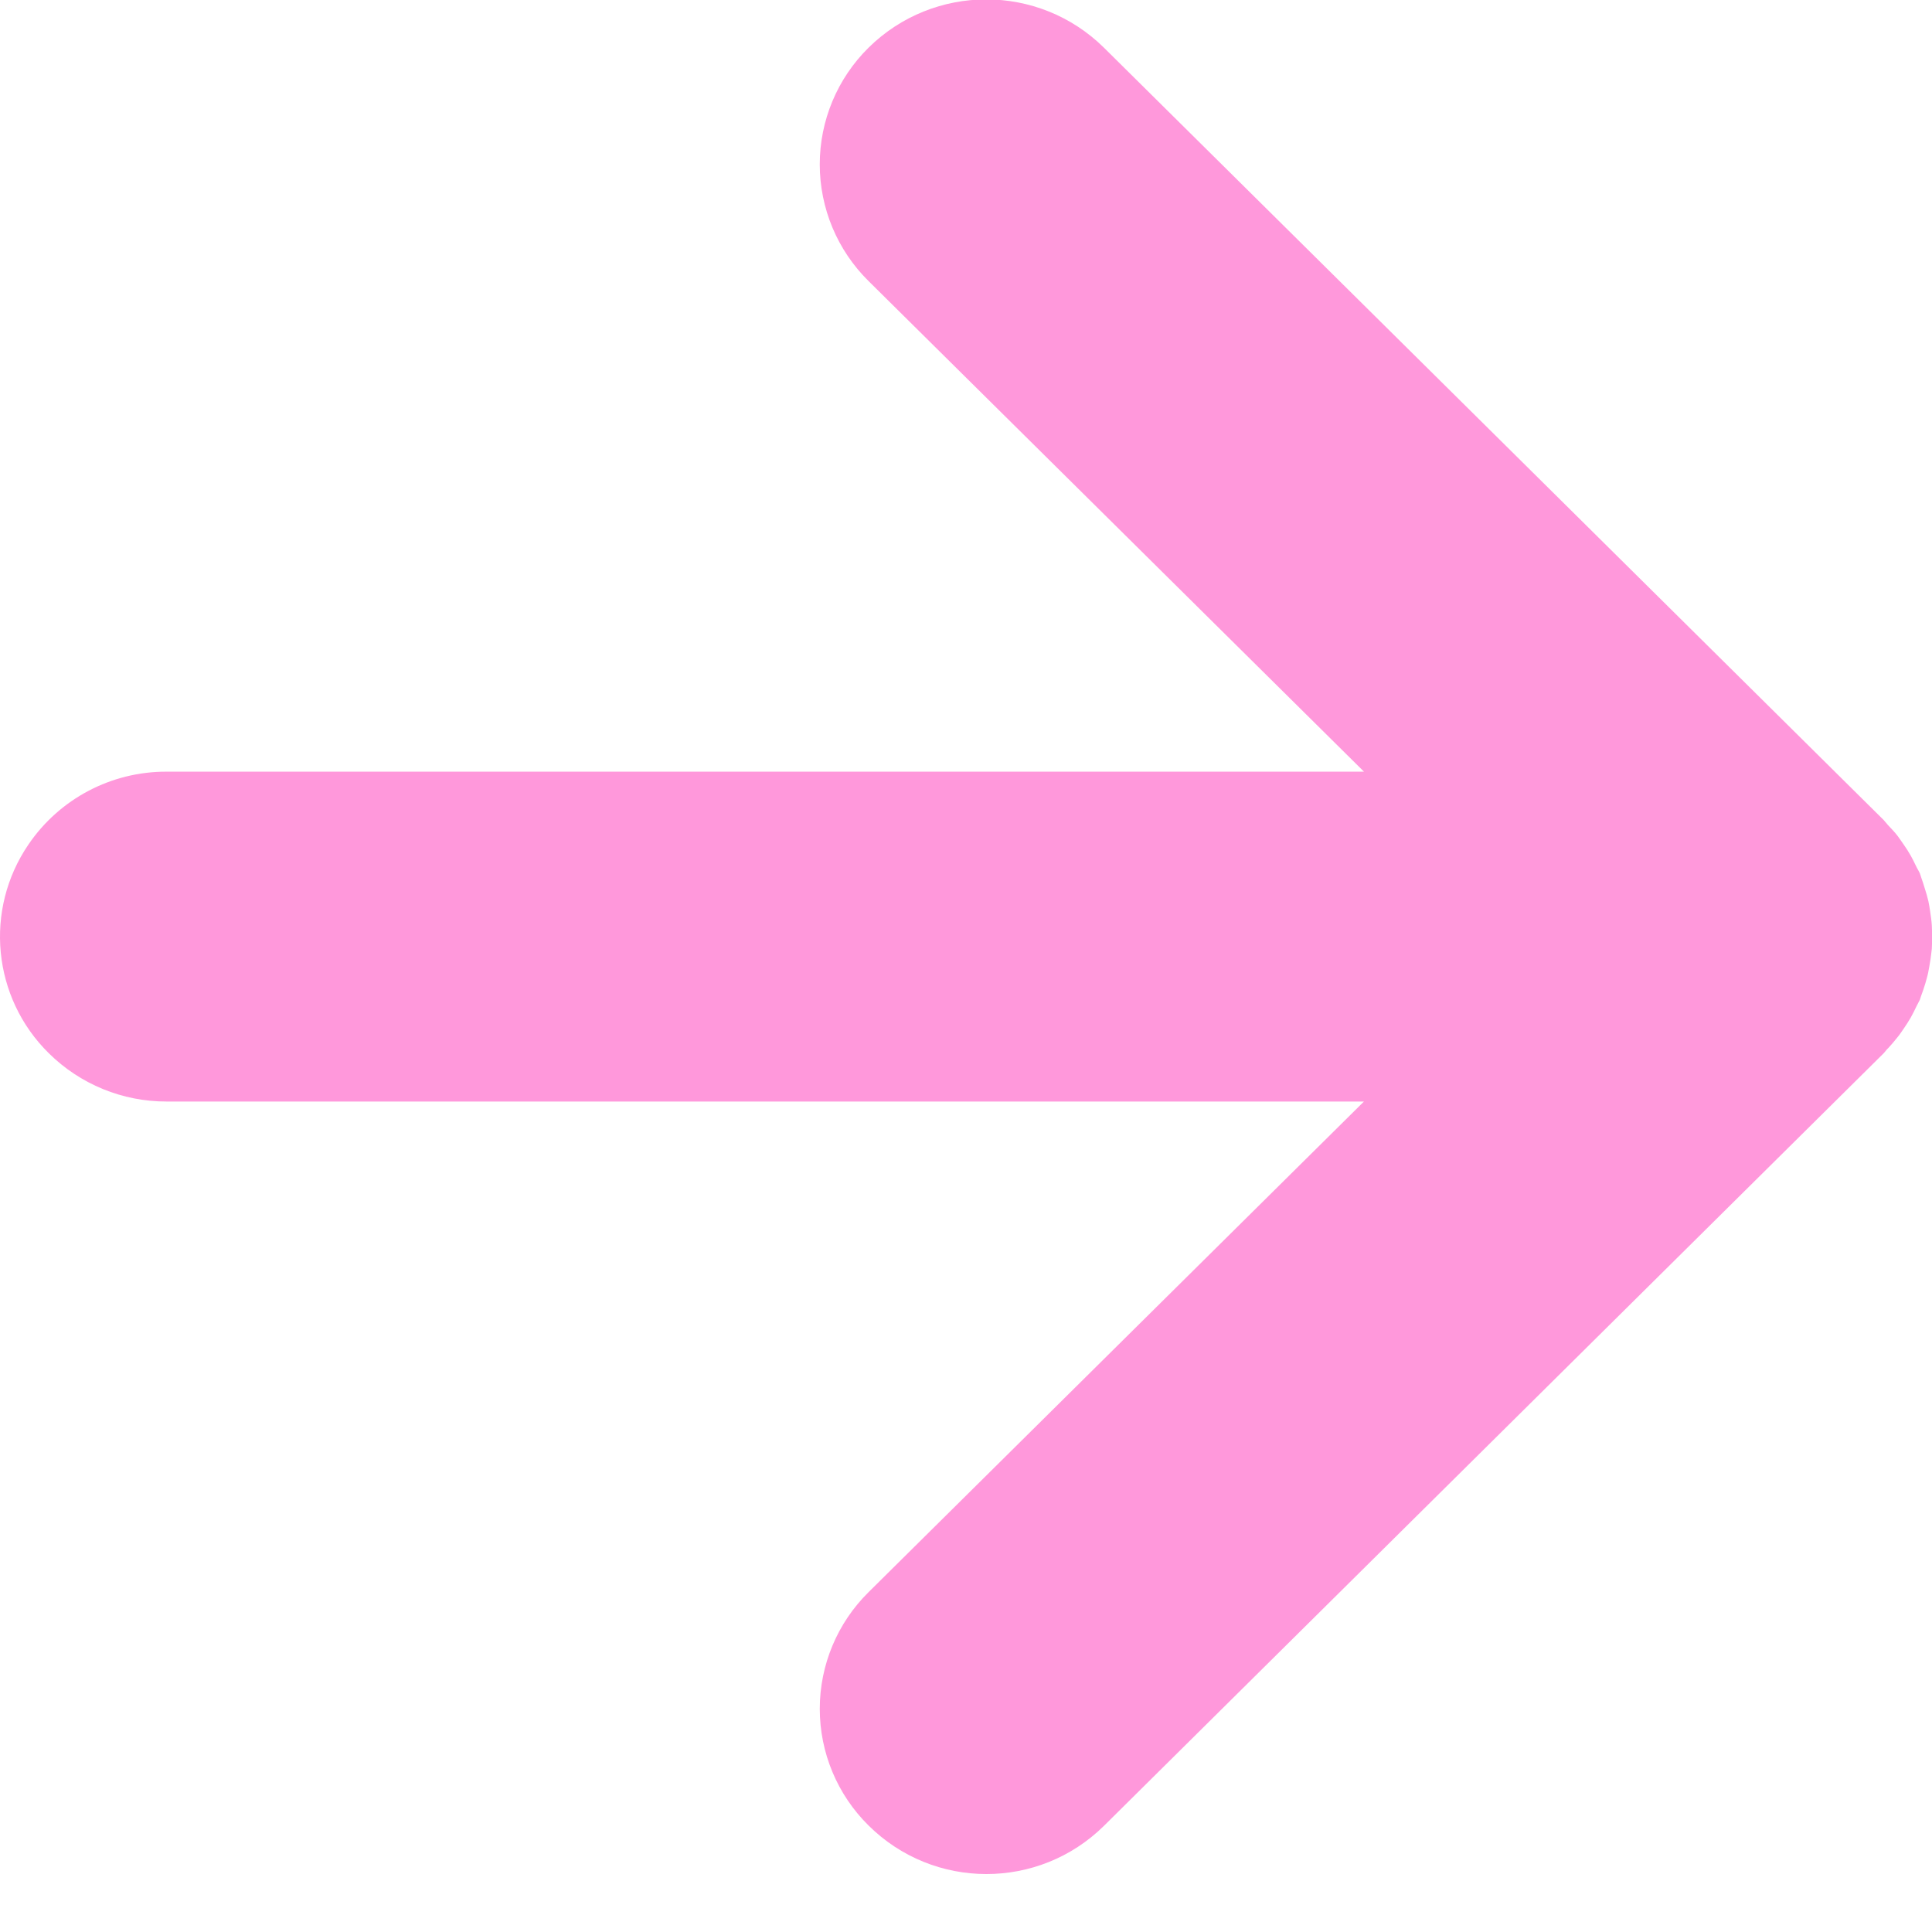
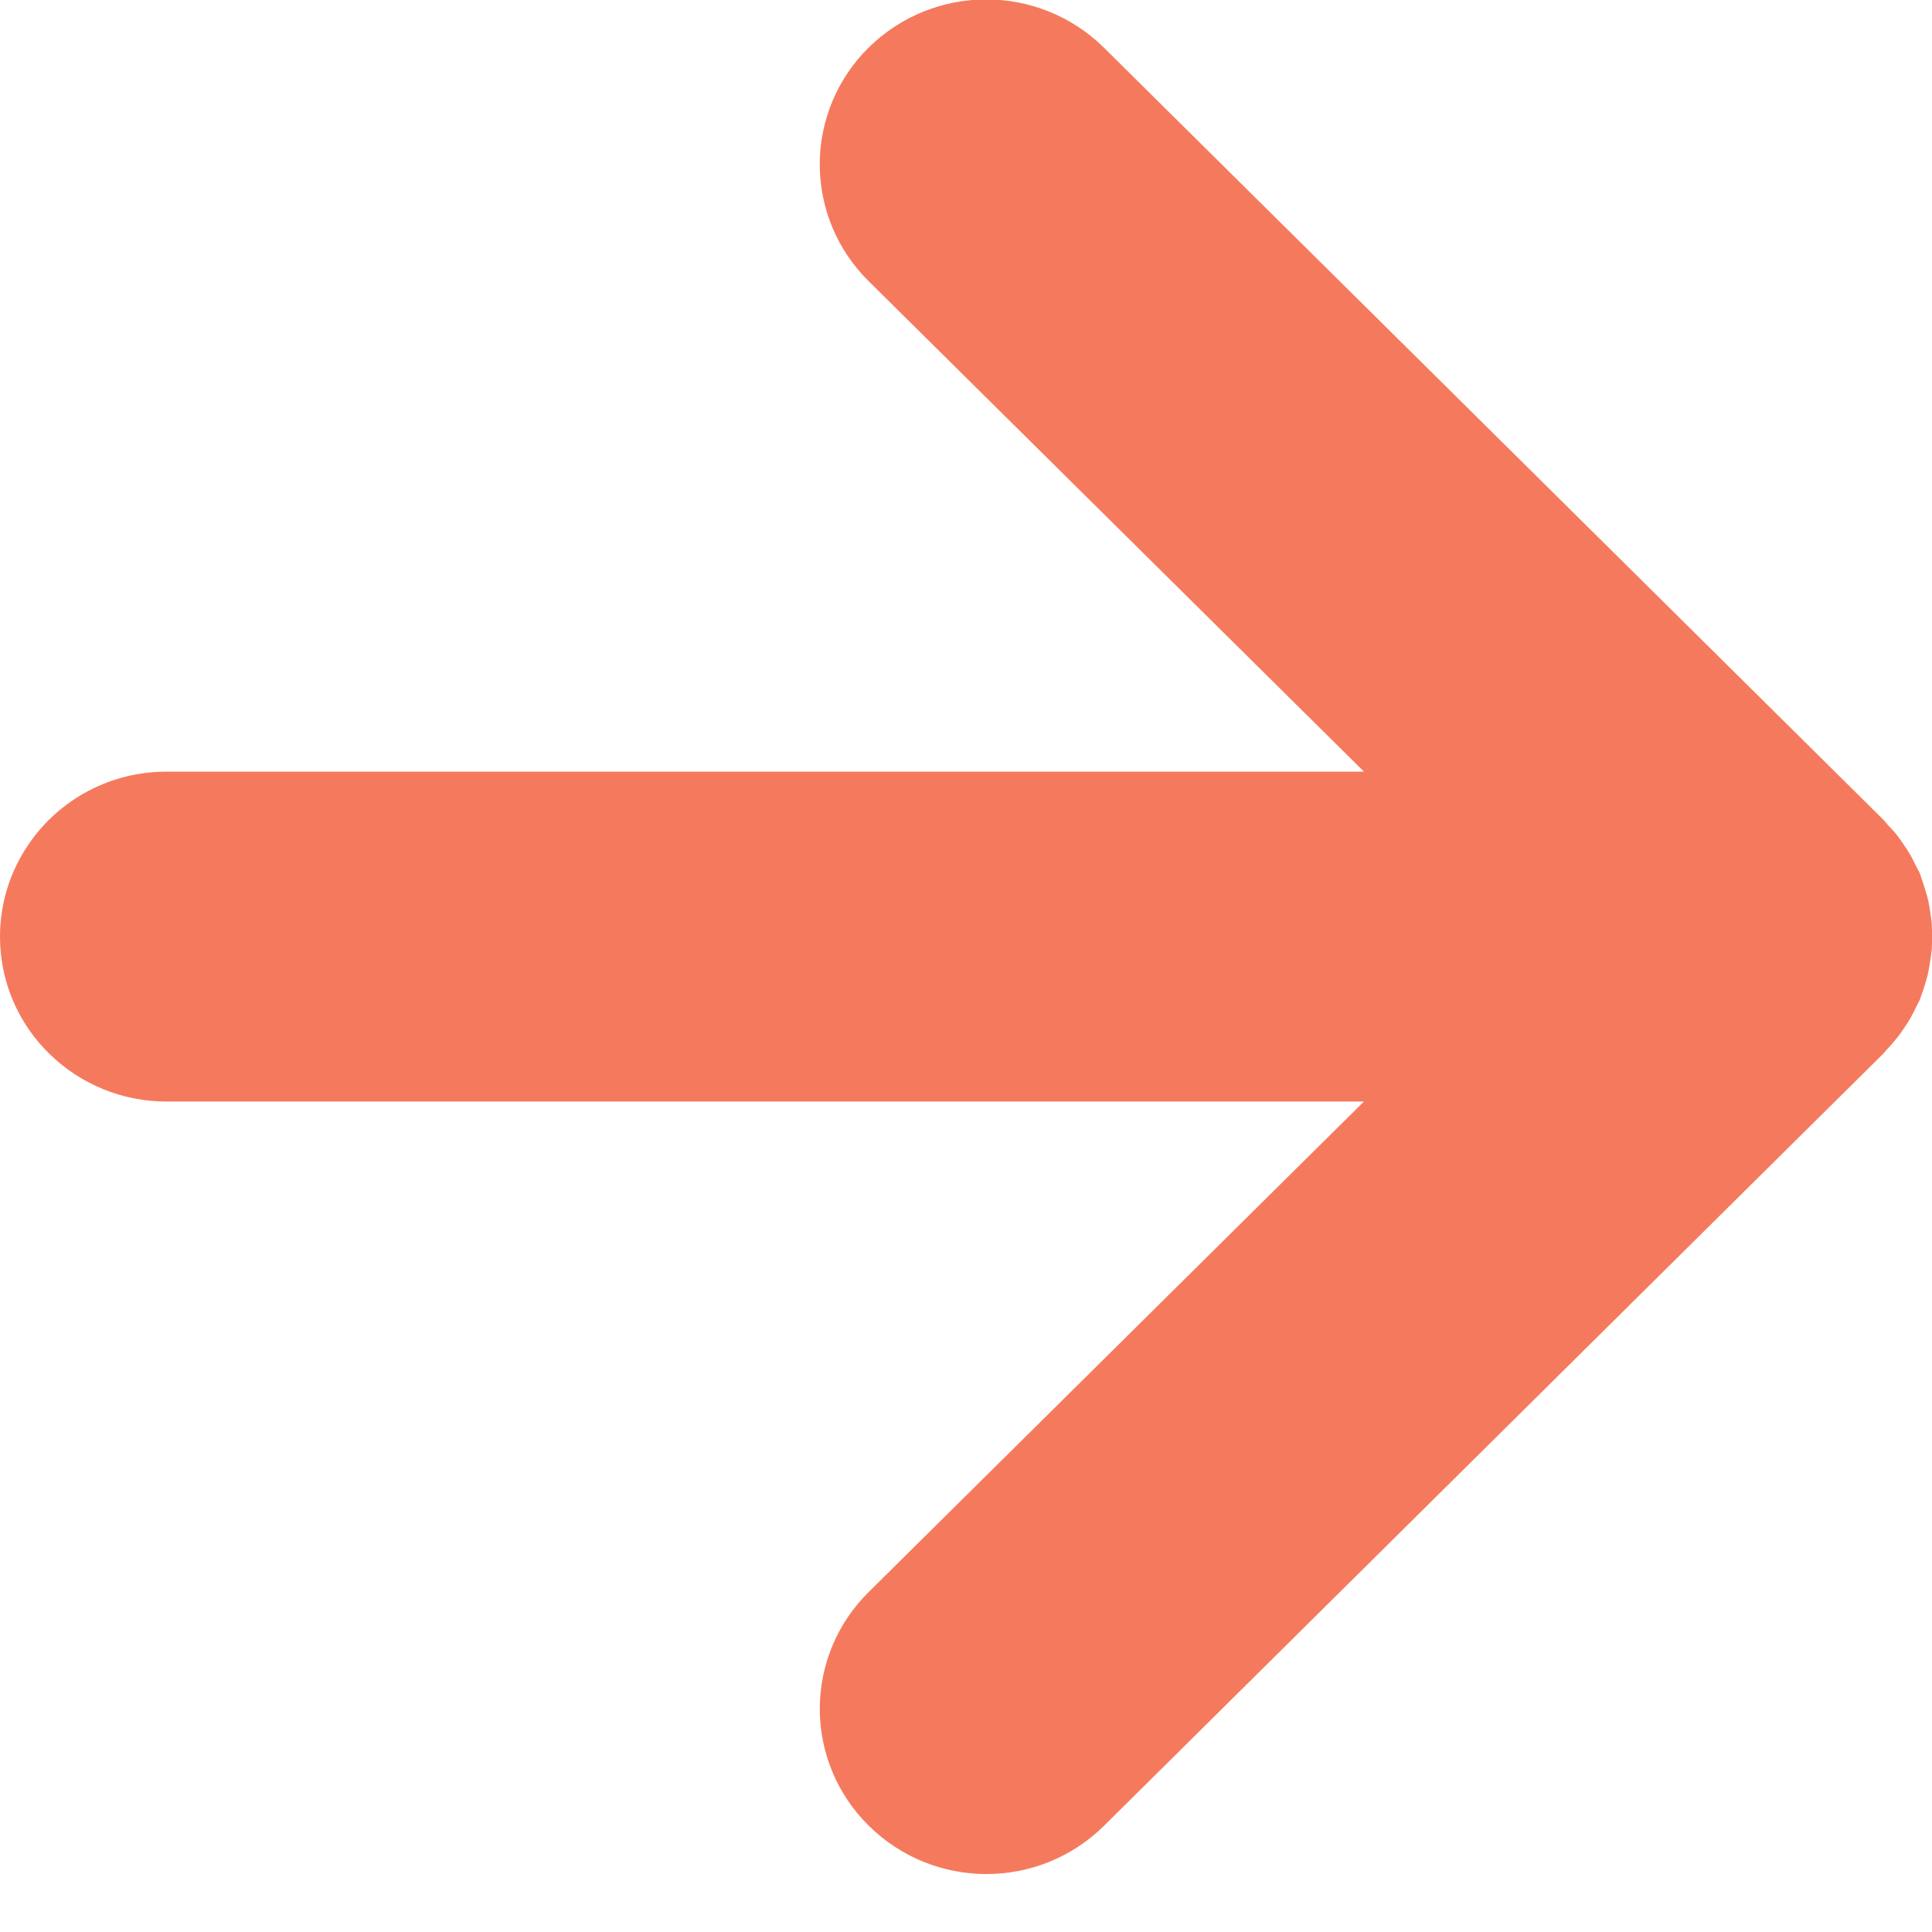
<svg xmlns="http://www.w3.org/2000/svg" width="68" height="68" viewBox="0 0 68 68">
  <defs>
    <style>
      .cls-1 {
-         fill: #ff98db;
+         fill: #f57a5d;
        fill-rule: evenodd;
      }
    </style>
  </defs>
  <path class="cls-1" d="M777.014,4256.22c0.081-.12.161-0.24,0.235-0.37s0.142-.27.209-0.41c0.037-.08.081-0.15,0.114-0.22a1.248,1.248,0,0,1,.042-0.13c0.059-.15.105-0.3,0.152-0.45,0.035-.13.074-0.25,0.1-0.38s0.055-.3.079-0.45c0.016-.13.036-0.25,0.048-0.38,0.012-.16.011-0.31,0.008-0.47,0-.12,0-0.25-0.008-0.37-0.01-.16-0.034-0.32-0.058-0.48-0.019-.12-0.035-0.24-0.062-0.36-0.033-.15-0.081-0.31-0.13-0.46-0.037-.12-0.072-0.24-0.117-0.36-0.02-.05-0.032-0.11-0.053-0.16-0.04-.09-0.1-0.18-0.141-0.27-0.056-.12-0.112-0.23-0.178-0.35a4.585,4.585,0,0,0-.254-0.4c-0.073-.1-0.141-0.21-0.219-0.31-0.1-.13-0.218-0.25-0.33-0.37-0.052-.06-0.1-0.12-0.154-0.18l-27.44-27.18a5.9,5.9,0,0,0-8.289,0,5.77,5.77,0,0,0,0,8.21l17.44,17.27H715.865a5.855,5.855,0,0,0-4.861,2.56,5.756,5.756,0,0,0,.714,7.35,5.874,5.874,0,0,0,4.147,1.7h42.141l-17.437,17.27a5.769,5.769,0,0,0,0,8.21,5.891,5.891,0,0,0,8.29.01L776.3,4257.1c0.058-.06.1-0.13,0.159-0.18,0.109-.12.216-0.24,0.316-0.37C776.861,4256.45,776.937,4256.33,777.014,4256.22Z" transform="translate(-710 -4220.03)" />
</svg>
